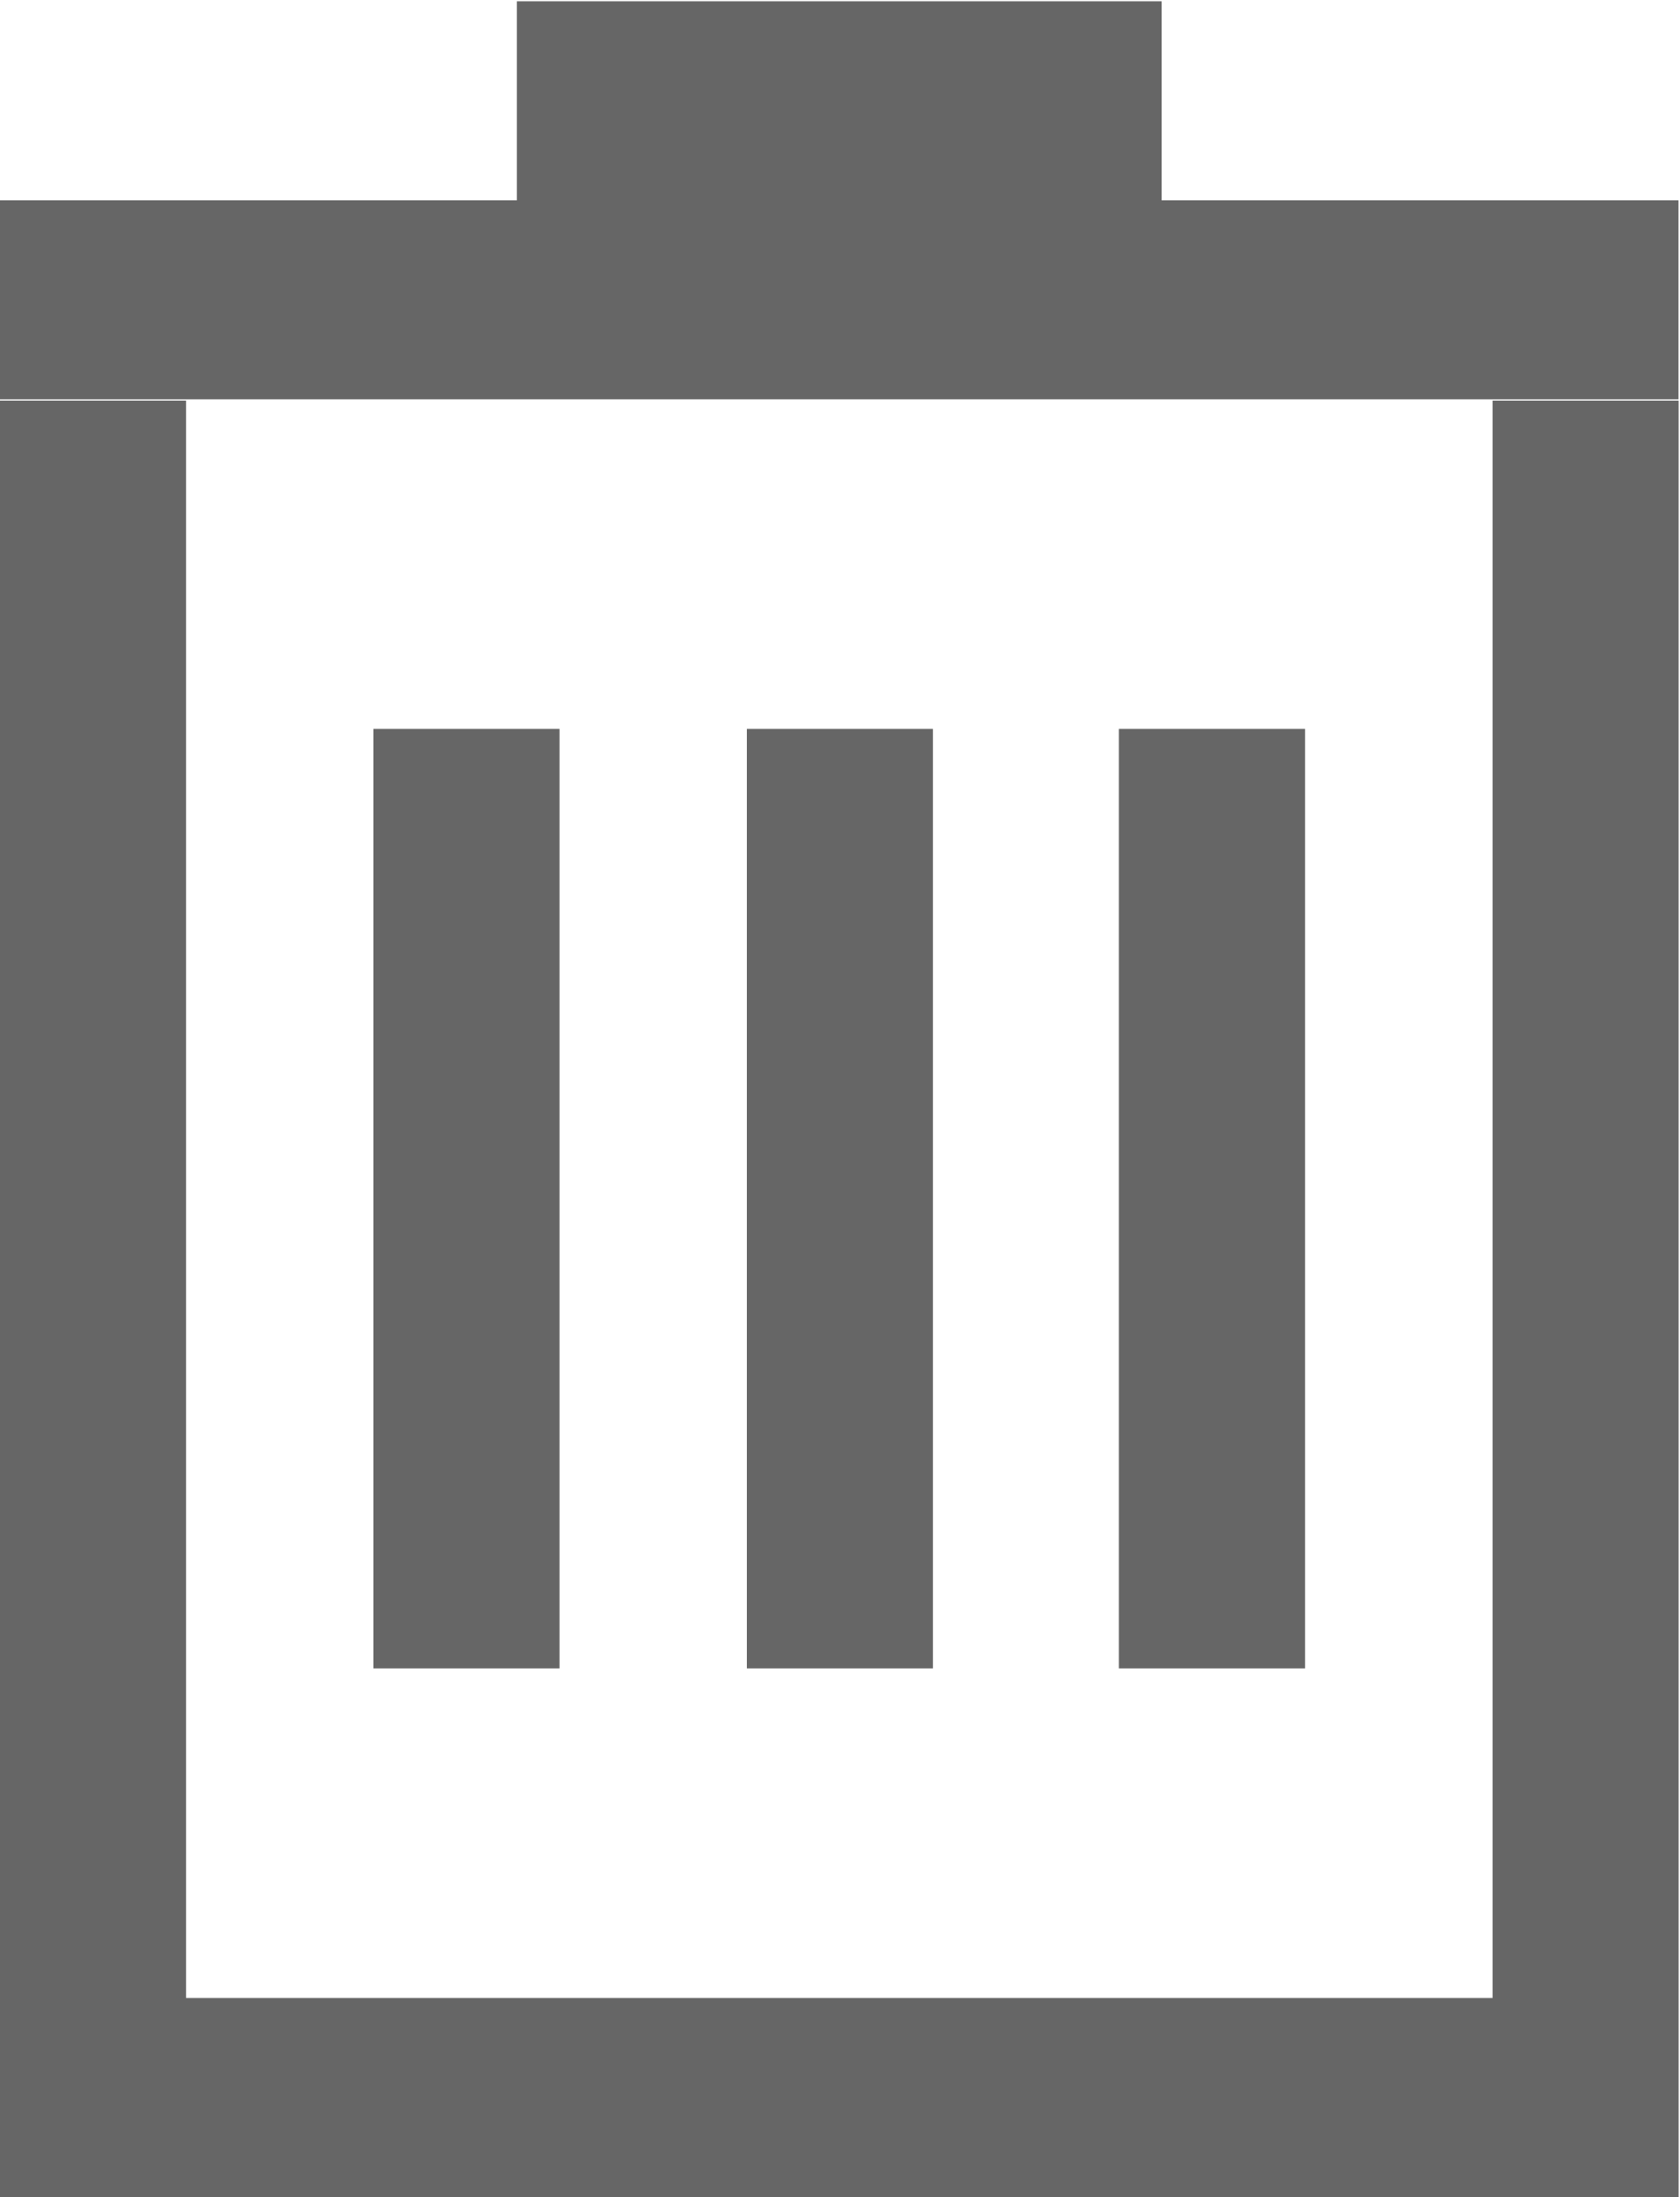
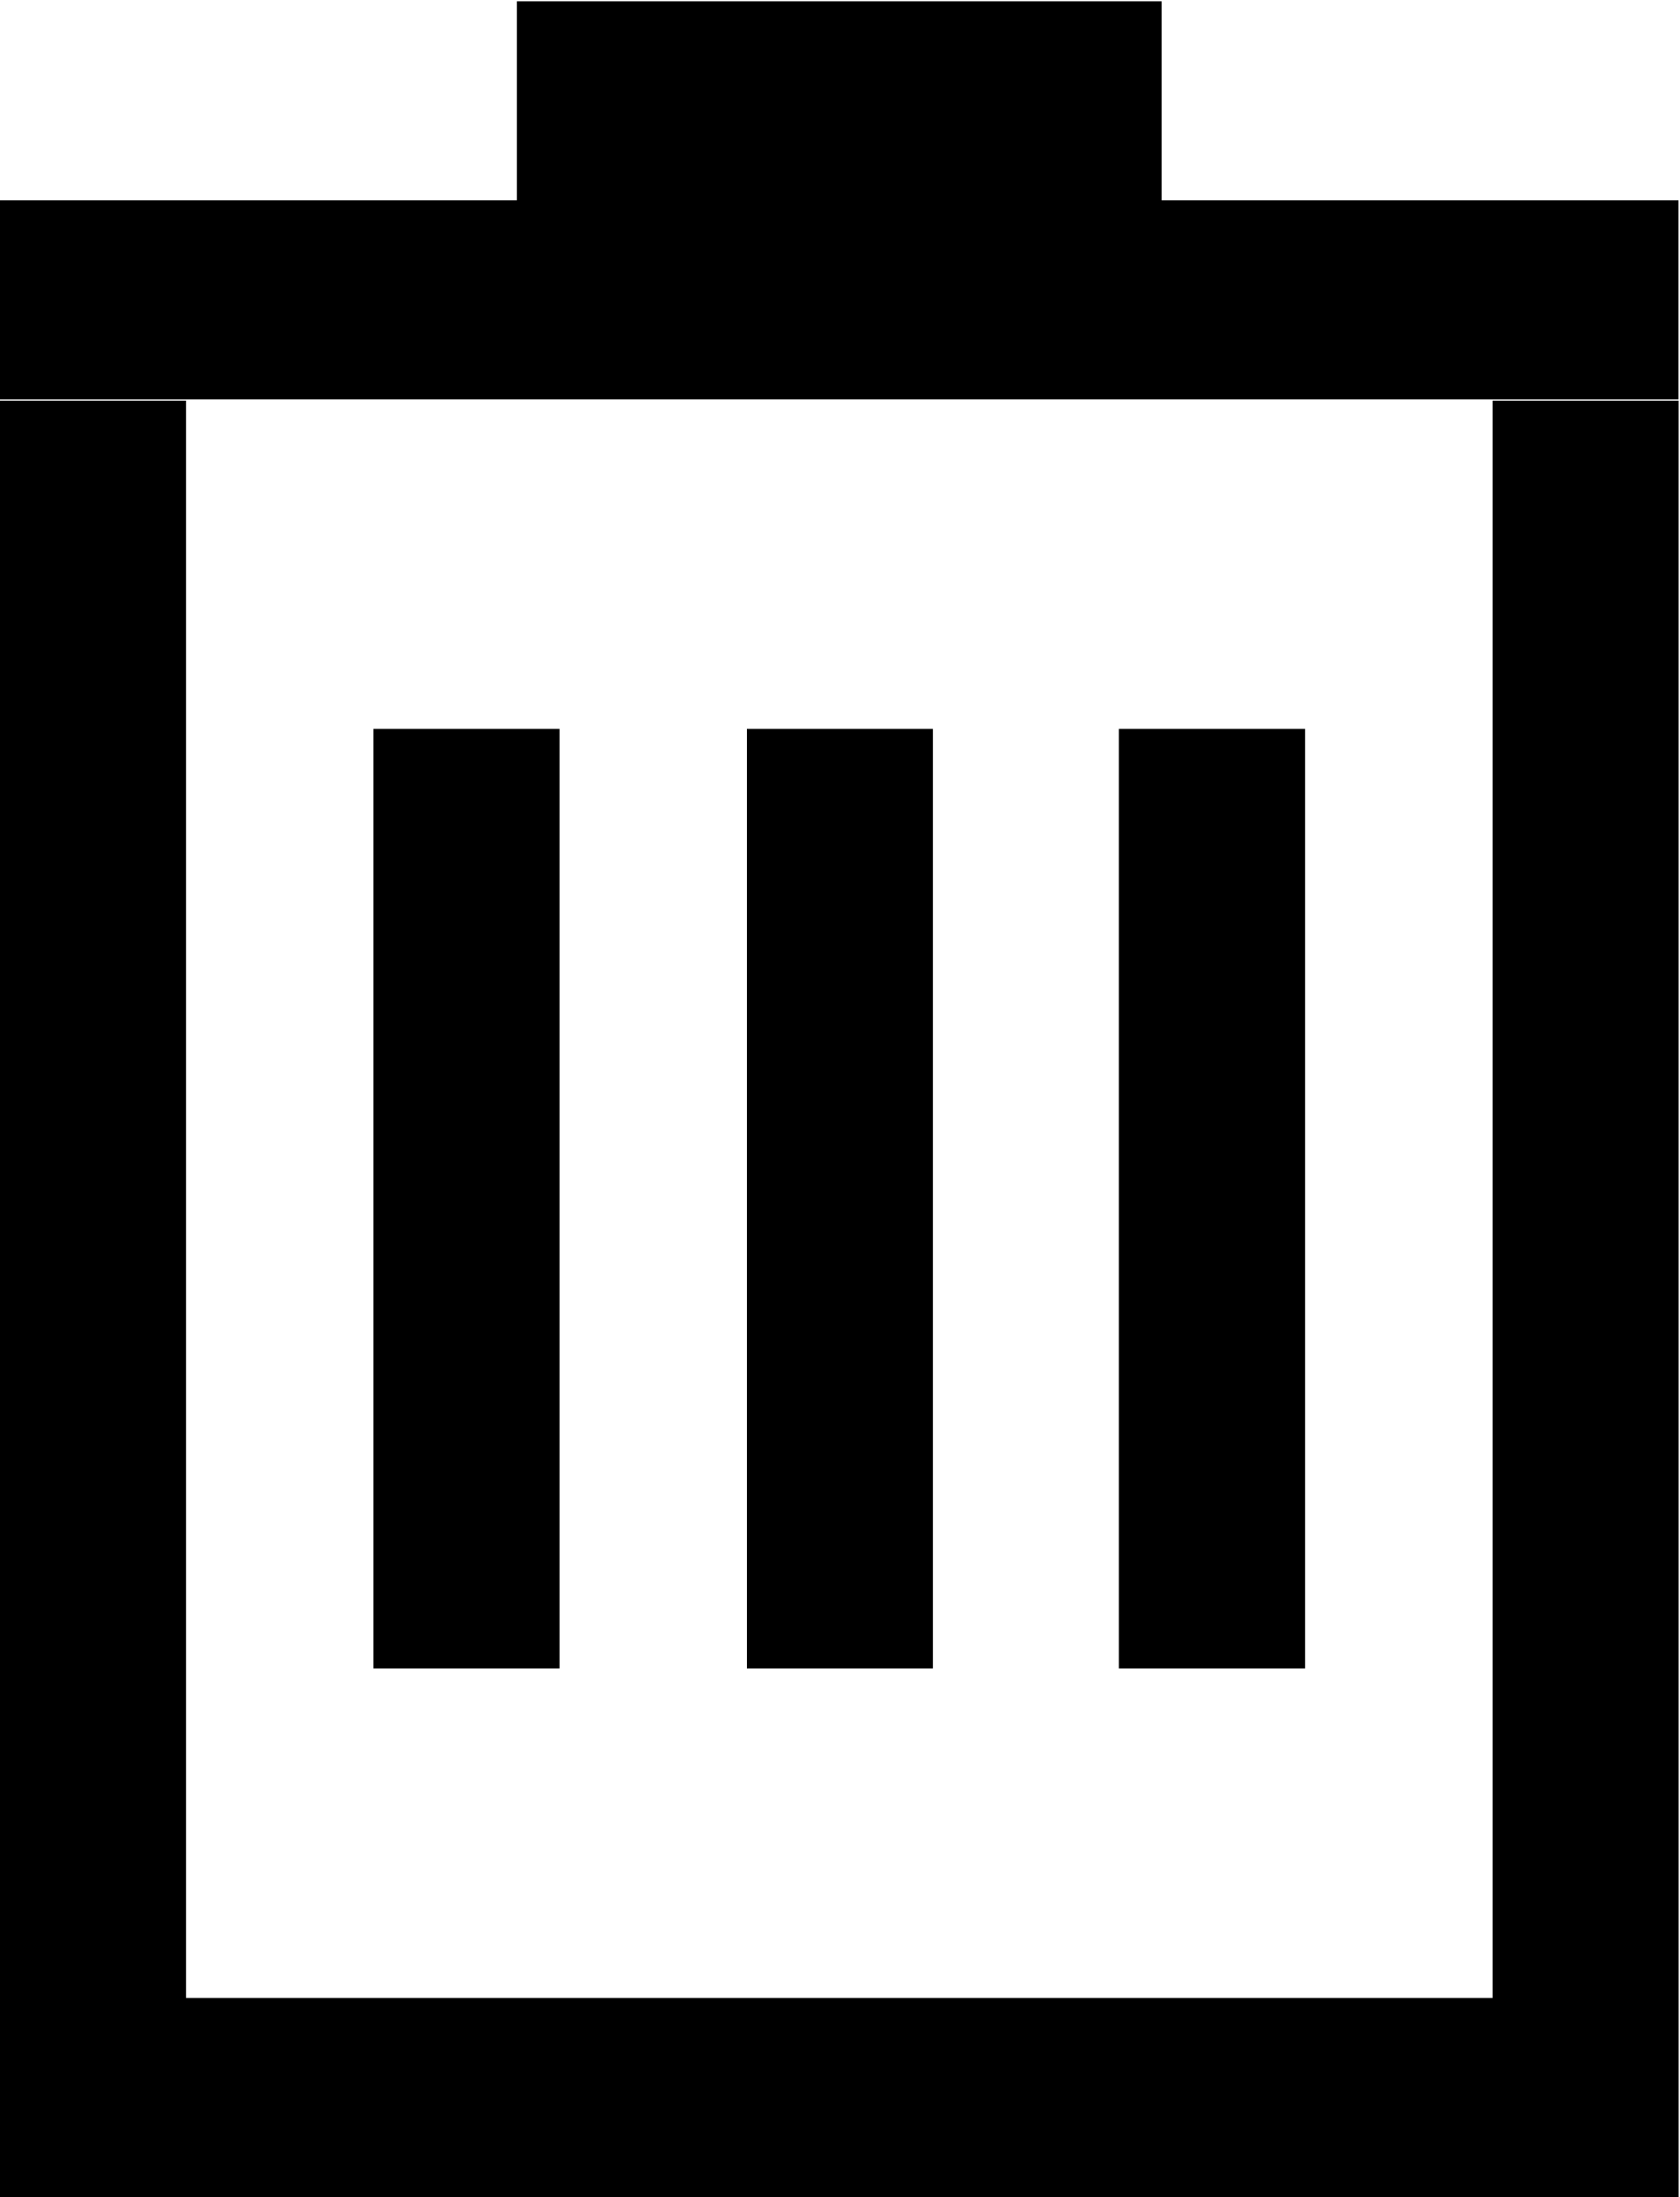
<svg xmlns="http://www.w3.org/2000/svg" width="13" height="17" viewBox="0 0 13 17" fill="none">
-   <path d="M0 17V3.1H1.44V15.46H11.551V3.1H12.991V17H0ZM8.659 12.91V5.64H10.1V12.91H8.659ZM5.78 12.91V5.64H7.22V12.91H5.78ZM2.89 12.91V5.64H4.33V12.91H2.89ZM0 3.09V1.55H4V0.01H8.99V1.55H12.99V3.09H0Z" fill="#666666" />
+   <path d="M0 17V3.1H1.44V15.46H11.551V3.1H12.991V17H0ZM8.659 12.91V5.64H10.1V12.91H8.659ZM5.78 12.91V5.64H7.22V12.91H5.78ZM2.89 12.91V5.64H4.33V12.91H2.89ZM0 3.09V1.55H4V0.01H8.99V1.55H12.99V3.09H0Z" fill="currentColor" />
</svg>
